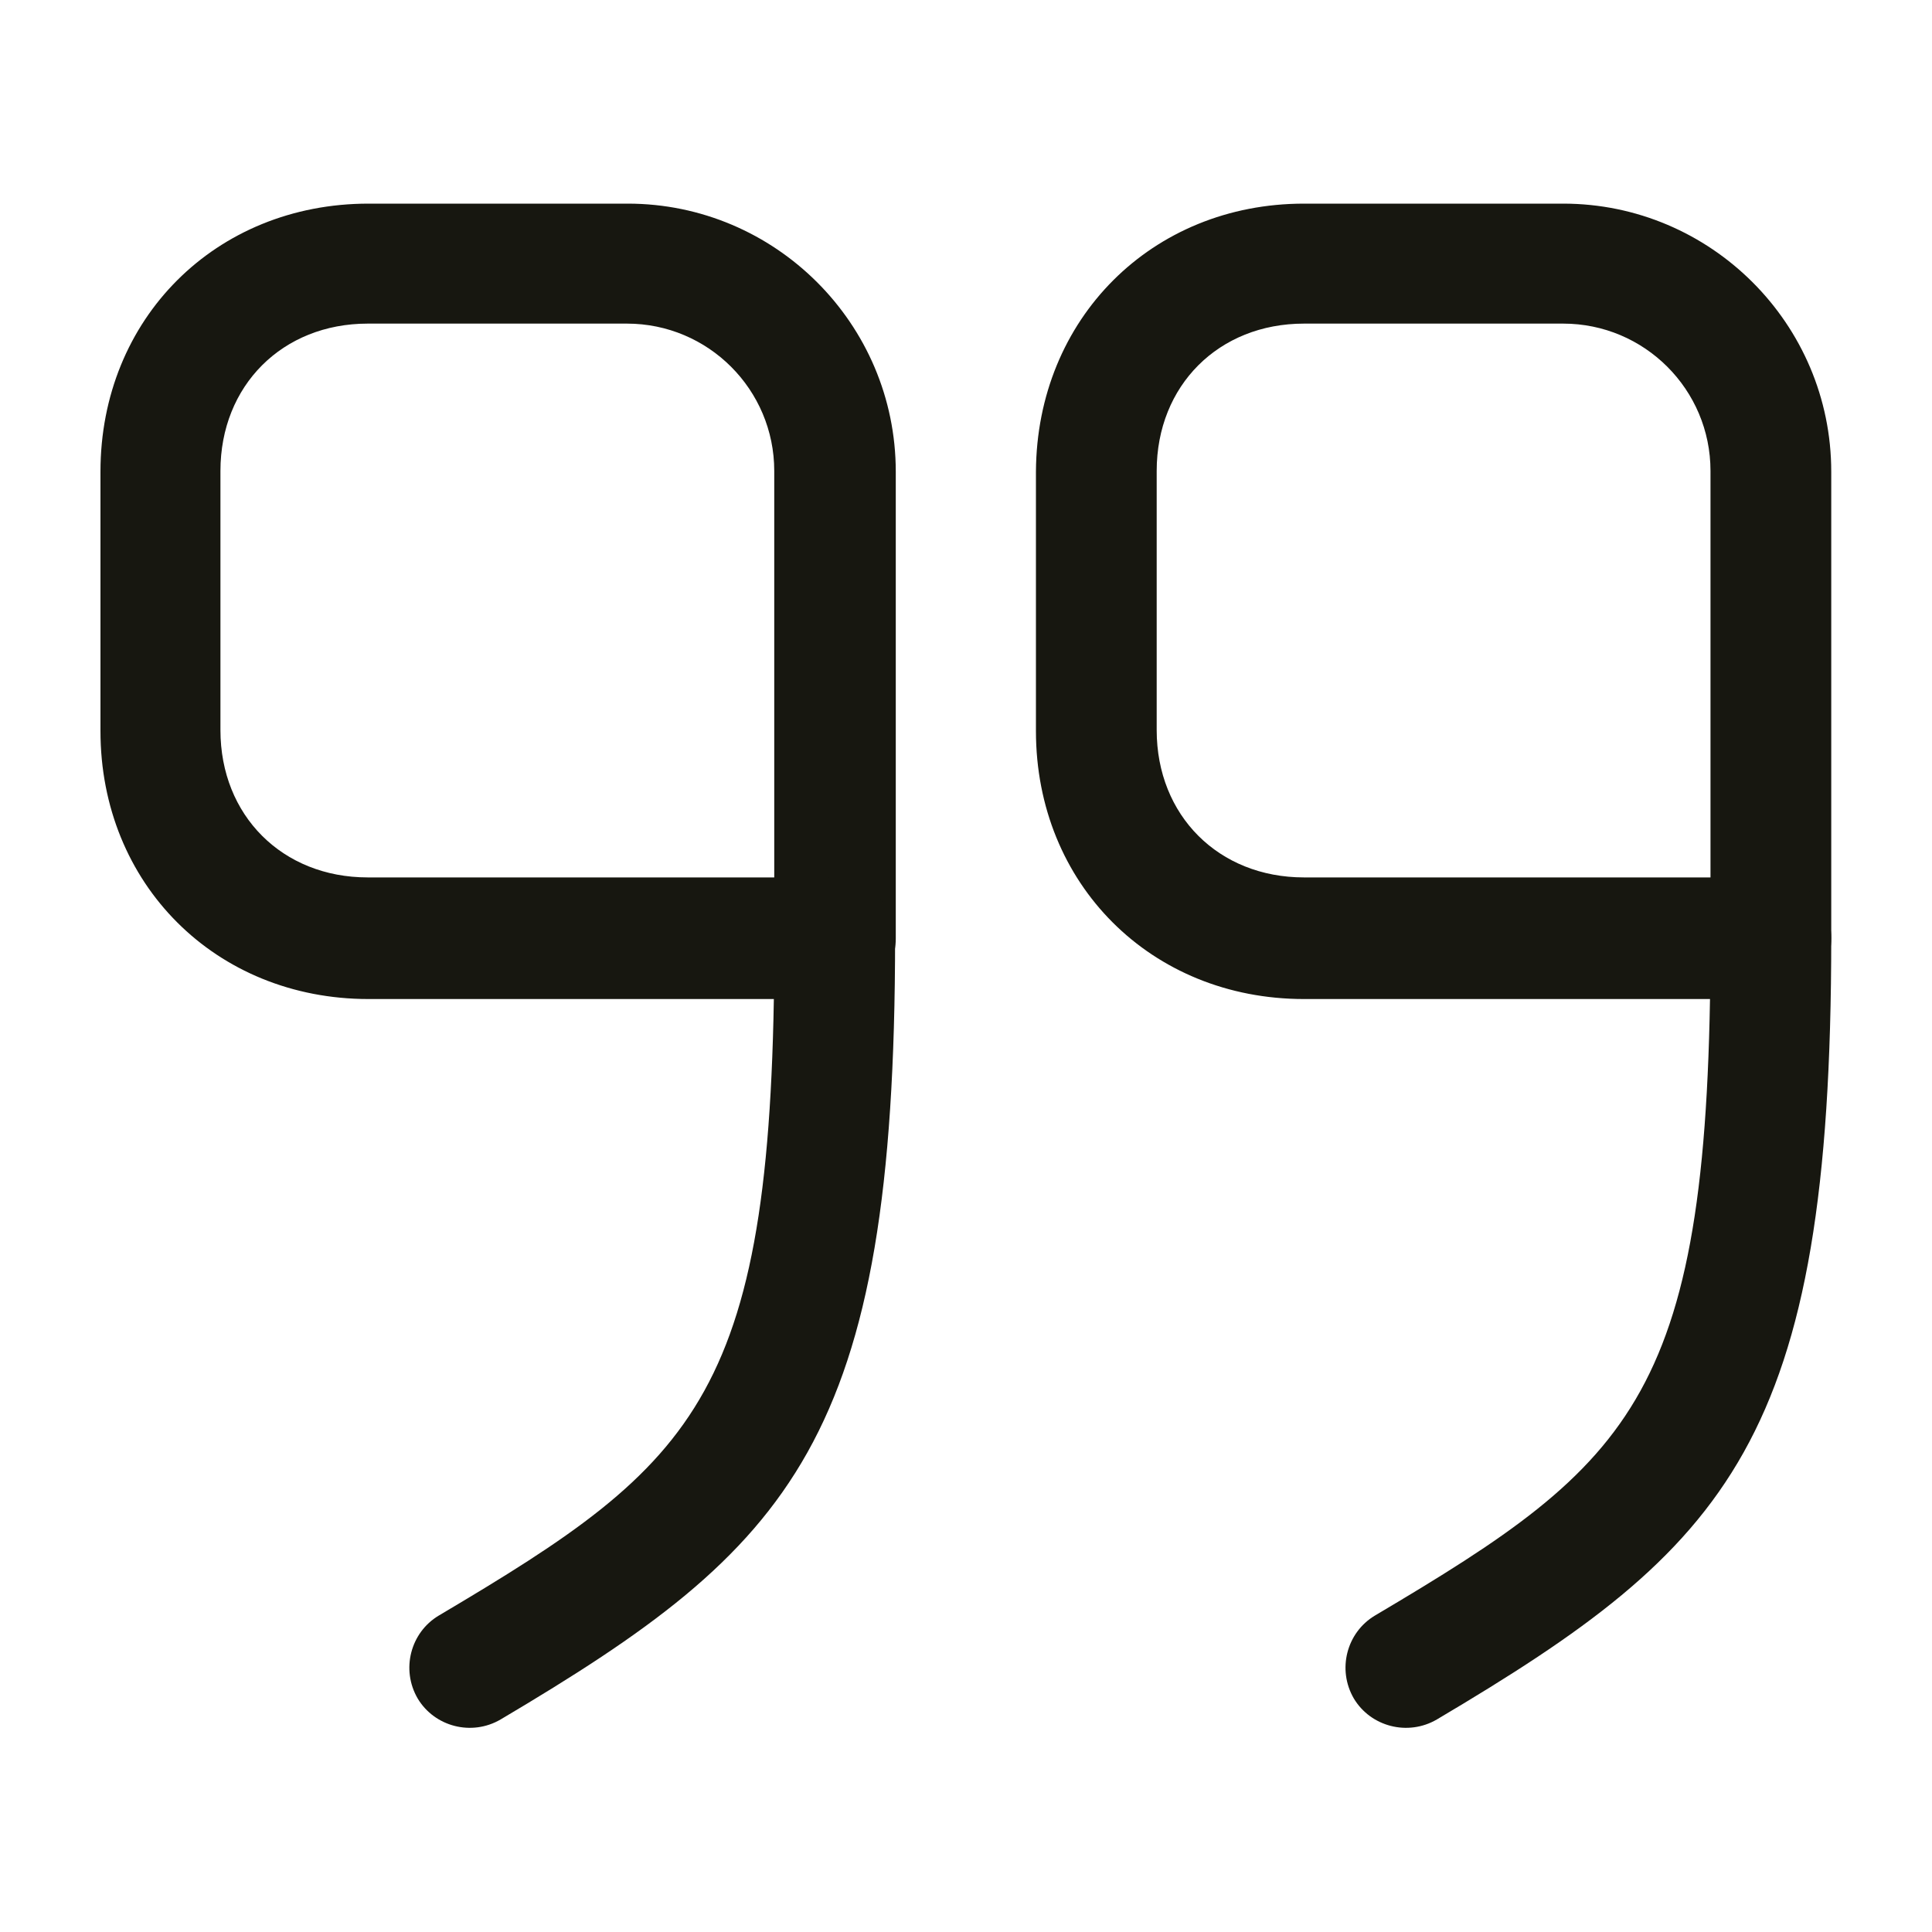
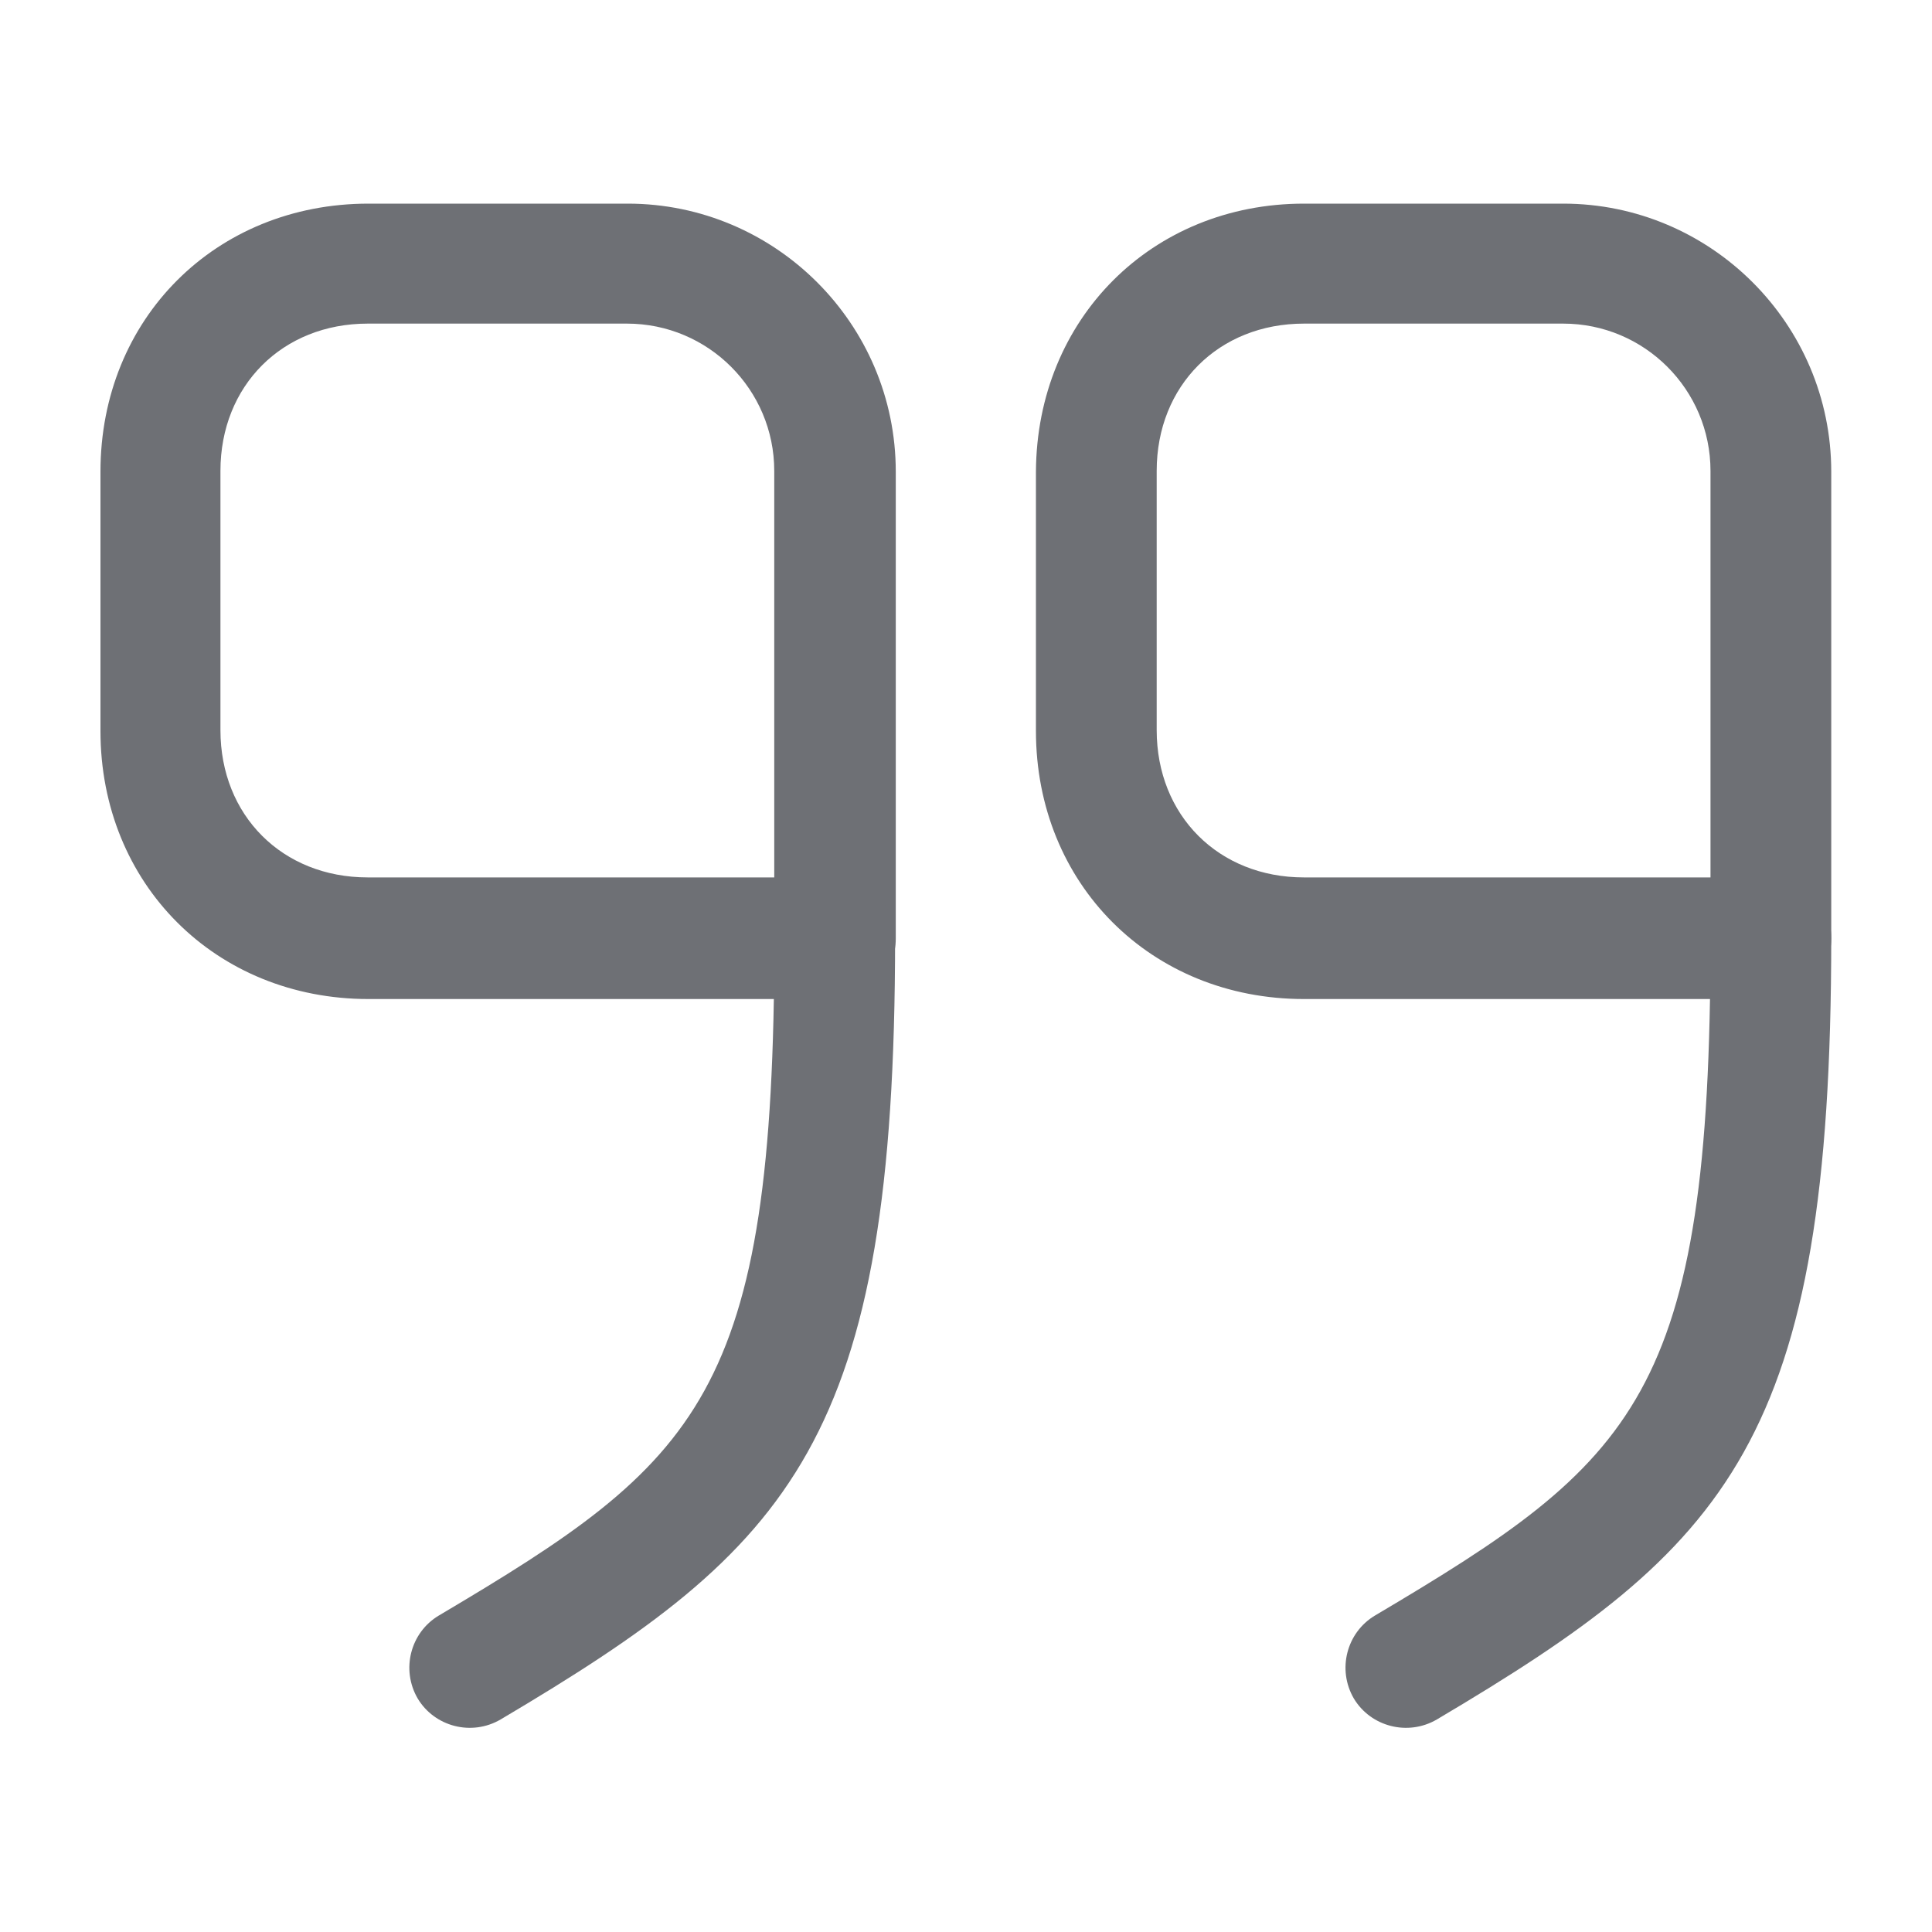
<svg xmlns="http://www.w3.org/2000/svg" width="20" height="20" viewBox="0 0 20 20" fill="none">
-   <path d="M13.499 2.108L16.182 2.108C17.707 2.108 18.957 3.35 18.957 4.883L18.957 9.717C18.957 10.058 18.674 10.342 18.332 10.342L13.499 10.342C11.915 10.342 10.724 9.15 10.724 7.567L10.724 4.883C10.732 3.3 11.924 2.108 13.499 2.108ZM17.707 9.083L17.707 4.875C17.707 4.033 17.024 3.35 16.182 3.35L13.499 3.35C12.615 3.35 11.974 3.992 11.974 4.875L11.974 7.558C11.974 8.442 12.615 9.083 13.499 9.083L17.707 9.083Z" fill="#171710" />
-   <path d="M18.332 9.083C18.674 9.083 18.957 9.367 18.957 9.708C18.957 14.917 17.899 16.008 14.874 17.8C14.574 17.975 14.19 17.875 14.015 17.583C13.84 17.283 13.94 16.9 14.232 16.725C16.932 15.125 17.707 14.458 17.707 9.708C17.707 9.367 17.99 9.083 18.332 9.083Z" fill="#171710" />
-   <path d="M3.815 2.108L6.498 2.108C8.023 2.108 9.273 3.35 9.273 4.883L9.273 9.717C9.273 10.058 8.99 10.342 8.648 10.342L3.815 10.342C2.232 10.342 1.04 9.15 1.04 7.567L1.04 4.883C1.04 3.3 2.232 2.108 3.815 2.108ZM8.015 9.083L8.015 4.875C8.015 4.033 7.332 3.35 6.49 3.35L3.807 3.35C2.923 3.35 2.282 3.992 2.282 4.875L2.282 7.558C2.282 8.442 2.923 9.083 3.807 9.083L8.015 9.083Z" fill="#171710" />
-   <path d="M8.641 9.083C8.982 9.083 9.266 9.367 9.266 9.708C9.266 14.917 8.207 16.008 5.182 17.8C4.882 17.975 4.499 17.875 4.324 17.583C4.149 17.283 4.249 16.9 4.541 16.725C7.241 15.125 8.016 14.458 8.016 9.708C8.016 9.367 8.299 9.083 8.641 9.083Z" fill="#171710" />
+   <path d="M13.499 2.108L16.182 2.108C17.707 2.108 18.957 3.35 18.957 4.883L18.957 9.717C18.957 10.058 18.674 10.342 18.332 10.342L13.499 10.342C11.915 10.342 10.724 9.15 10.724 7.567L10.724 4.883C10.732 3.3 11.924 2.108 13.499 2.108ZM17.707 9.083L17.707 4.875C17.707 4.033 17.024 3.35 16.182 3.35L13.499 3.35C12.615 3.35 11.974 3.992 11.974 4.875L11.974 7.558C11.974 8.442 12.615 9.083 13.499 9.083L17.707 9.083Z" fill="#6E7075" />
+   <path d="M18.332 9.083C18.674 9.083 18.957 9.367 18.957 9.708C18.957 14.917 17.899 16.008 14.874 17.8C14.574 17.975 14.19 17.875 14.015 17.583C13.84 17.283 13.94 16.9 14.232 16.725C16.932 15.125 17.707 14.458 17.707 9.708C17.707 9.367 17.99 9.083 18.332 9.083Z" fill="#6E7075" />
+   <path d="M3.815 2.108L6.498 2.108C8.023 2.108 9.273 3.35 9.273 4.883L9.273 9.717C9.273 10.058 8.99 10.342 8.648 10.342L3.815 10.342C2.232 10.342 1.04 9.15 1.04 7.567L1.04 4.883C1.04 3.3 2.232 2.108 3.815 2.108ZM8.015 9.083L8.015 4.875C8.015 4.033 7.332 3.35 6.49 3.35L3.807 3.35C2.923 3.35 2.282 3.992 2.282 4.875L2.282 7.558C2.282 8.442 2.923 9.083 3.807 9.083L8.015 9.083Z" fill="#6E7075" />
+   <path d="M8.641 9.083C8.982 9.083 9.266 9.367 9.266 9.708C9.266 14.917 8.207 16.008 5.182 17.8C4.882 17.975 4.499 17.875 4.324 17.583C4.149 17.283 4.249 16.9 4.541 16.725C7.241 15.125 8.016 14.458 8.016 9.708C8.016 9.367 8.299 9.083 8.641 9.083Z" fill="#6E7075" />
</svg>
